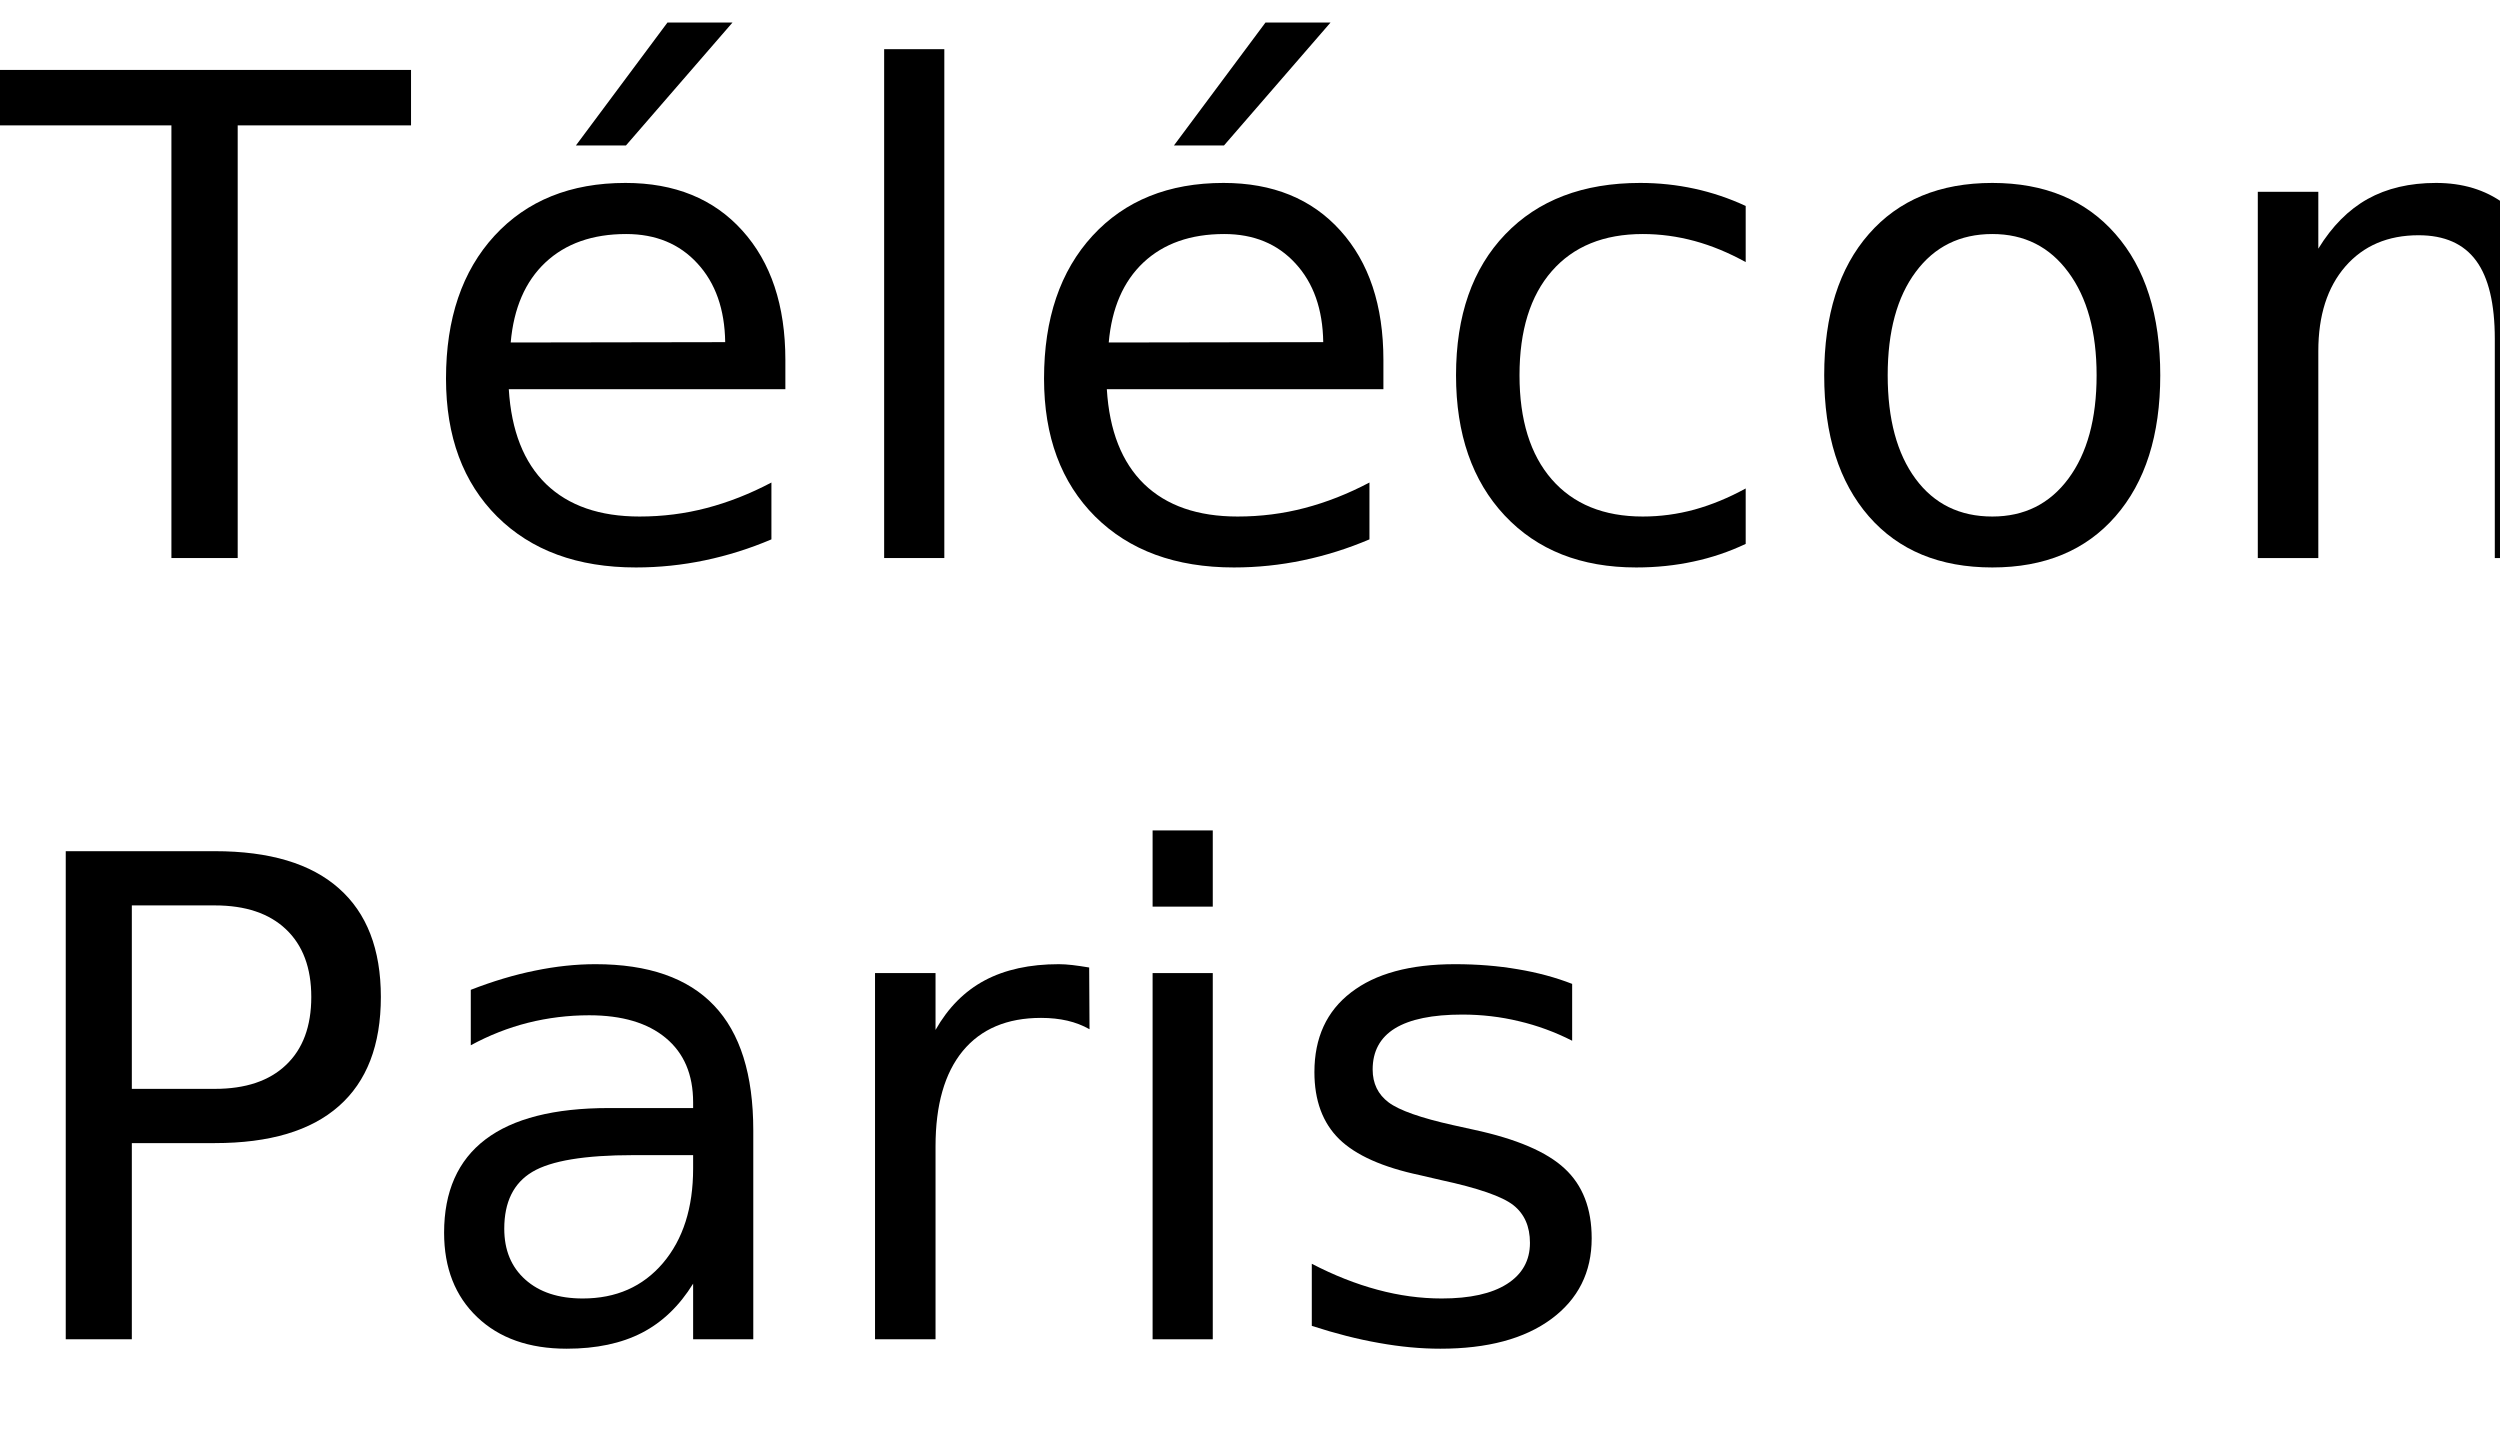
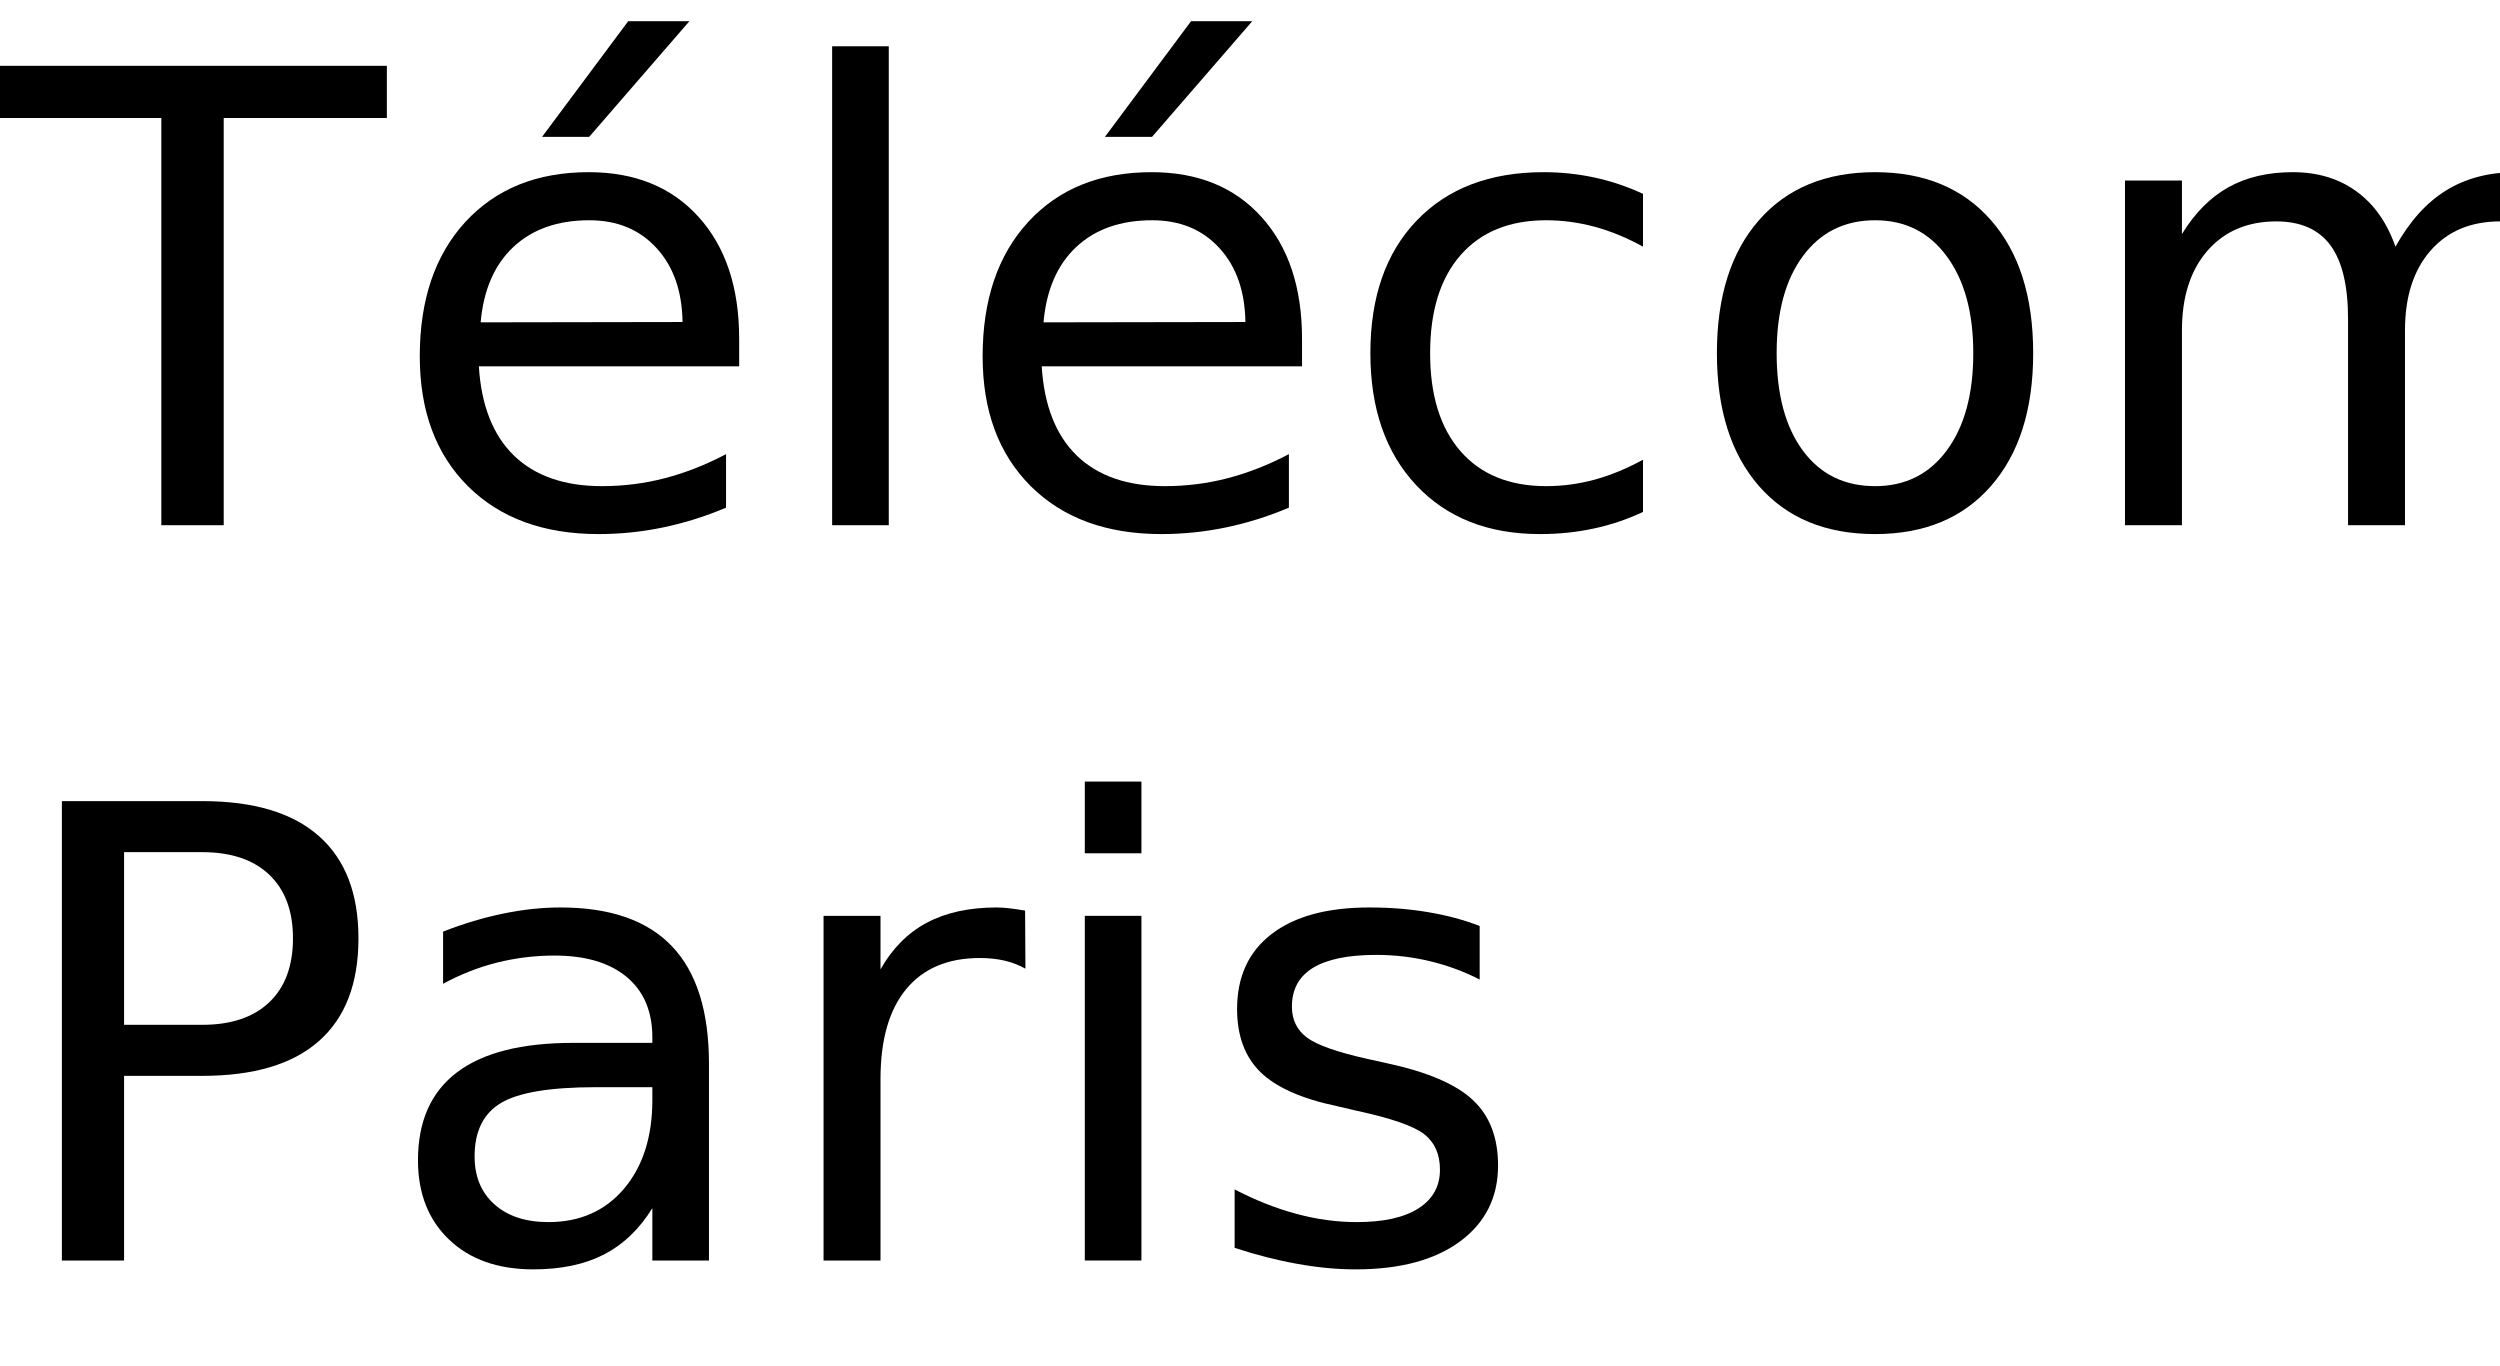
- <svg xmlns="http://www.w3.org/2000/svg" xmlns:xlink="http://www.w3.org/1999/xlink" width="224" height="130" viewBox="0 0 224 130">
+ <svg xmlns="http://www.w3.org/2000/svg" xmlns:xlink="http://www.w3.org/1999/xlink" width="238" height="130" viewBox="0 0 238 130">
  <defs>
    <g>
      <g id="glyph-0-0">
        <path d="M -0.172 -43.734 L 36.828 -43.734 L 36.828 -38.766 L 21.297 -38.766 L 21.297 0 L 15.359 0 L 15.359 -38.766 L -0.172 -38.766 Z M -0.172 -43.734 " />
      </g>
      <g id="glyph-0-1">
        <path d="M 33.719 -17.75 L 33.719 -15.125 L 8.938 -15.125 C 9.164 -11.406 10.281 -8.57 12.281 -6.625 C 14.289 -4.688 17.082 -3.719 20.656 -3.719 C 22.727 -3.719 24.734 -3.973 26.672 -4.484 C 28.617 -4.992 30.551 -5.754 32.469 -6.766 L 32.469 -1.672 C 30.531 -0.848 28.547 -0.223 26.516 0.203 C 24.484 0.629 22.422 0.844 20.328 0.844 C 15.098 0.844 10.953 -0.676 7.891 -3.719 C 4.836 -6.77 3.312 -10.891 3.312 -16.078 C 3.312 -21.453 4.758 -25.719 7.656 -28.875 C 10.562 -32.031 14.473 -33.609 19.391 -33.609 C 23.805 -33.609 27.297 -32.188 29.859 -29.344 C 32.43 -26.5 33.719 -22.633 33.719 -17.75 Z M 28.328 -19.344 C 28.285 -22.289 27.457 -24.641 25.844 -26.391 C 24.238 -28.148 22.109 -29.031 19.453 -29.031 C 16.441 -29.031 14.031 -28.18 12.219 -26.484 C 10.414 -24.785 9.379 -22.395 9.109 -19.312 Z M 23.156 -47.984 L 28.984 -47.984 L 19.438 -36.969 L 14.953 -36.969 Z M 23.156 -47.984 " />
      </g>
      <g id="glyph-0-2">
        <path d="M 5.656 -45.594 L 11.047 -45.594 L 11.047 0 L 5.656 0 Z M 5.656 -45.594 " />
      </g>
      <g id="glyph-0-3">
        <path d="M 29.266 -31.547 L 29.266 -26.516 C 27.742 -27.359 26.219 -27.988 24.688 -28.406 C 23.156 -28.82 21.609 -29.031 20.047 -29.031 C 16.547 -29.031 13.828 -27.922 11.891 -25.703 C 9.961 -23.492 9 -20.383 9 -16.375 C 9 -12.375 9.961 -9.266 11.891 -7.047 C 13.828 -4.828 16.547 -3.719 20.047 -3.719 C 21.609 -3.719 23.156 -3.926 24.688 -4.344 C 26.219 -4.77 27.742 -5.398 29.266 -6.234 L 29.266 -1.266 C 27.766 -0.555 26.207 -0.031 24.594 0.312 C 22.977 0.664 21.266 0.844 19.453 0.844 C 14.516 0.844 10.586 -0.707 7.672 -3.812 C 4.766 -6.914 3.312 -11.102 3.312 -16.375 C 3.312 -21.727 4.781 -25.938 7.719 -29 C 10.656 -32.07 14.688 -33.609 19.812 -33.609 C 21.469 -33.609 23.086 -33.438 24.672 -33.094 C 26.254 -32.75 27.785 -32.234 29.266 -31.547 Z M 29.266 -31.547 " />
      </g>
      <g id="glyph-0-4">
        <path d="M 18.375 -29.031 C 15.477 -29.031 13.191 -27.898 11.516 -25.641 C 9.836 -23.391 9 -20.301 9 -16.375 C 9 -12.445 9.832 -9.352 11.5 -7.094 C 13.164 -4.844 15.457 -3.719 18.375 -3.719 C 21.238 -3.719 23.508 -4.848 25.188 -7.109 C 26.875 -9.379 27.719 -12.469 27.719 -16.375 C 27.719 -20.258 26.875 -23.336 25.188 -25.609 C 23.508 -27.891 21.238 -29.031 18.375 -29.031 Z M 18.375 -33.609 C 23.062 -33.609 26.738 -32.082 29.406 -29.031 C 32.082 -25.988 33.422 -21.77 33.422 -16.375 C 33.422 -11.008 32.082 -6.797 29.406 -3.734 C 26.738 -0.68 23.062 0.844 18.375 0.844 C 13.664 0.844 9.977 -0.68 7.312 -3.734 C 4.645 -6.797 3.312 -11.008 3.312 -16.375 C 3.312 -21.77 4.645 -25.988 7.312 -29.031 C 9.977 -32.082 13.664 -33.609 18.375 -33.609 Z M 18.375 -33.609 " />
      </g>
      <g id="glyph-0-5">
        <path d="M 31.203 -26.516 C 32.547 -28.93 34.156 -30.719 36.031 -31.875 C 37.906 -33.031 40.113 -33.609 42.656 -33.609 C 46.07 -33.609 48.707 -32.41 50.562 -30.016 C 52.414 -27.617 53.344 -24.219 53.344 -19.812 L 53.344 0 L 47.938 0 L 47.938 -19.625 C 47.938 -22.77 47.379 -25.102 46.266 -26.625 C 45.148 -28.156 43.445 -28.922 41.156 -28.922 C 38.363 -28.922 36.156 -27.988 34.531 -26.125 C 32.914 -24.27 32.109 -21.742 32.109 -18.547 L 32.109 0 L 26.688 0 L 26.688 -19.625 C 26.688 -22.789 26.129 -25.129 25.016 -26.641 C 23.898 -28.16 22.18 -28.922 19.859 -28.922 C 17.109 -28.922 14.922 -27.988 13.297 -26.125 C 11.68 -24.258 10.875 -21.734 10.875 -18.547 L 10.875 0 L 5.453 0 L 5.453 -32.812 L 10.875 -32.812 L 10.875 -27.719 C 12.102 -29.727 13.578 -31.211 15.297 -32.172 C 17.016 -33.129 19.055 -33.609 21.422 -33.609 C 23.797 -33.609 25.816 -33 27.484 -31.781 C 29.16 -30.57 30.398 -28.816 31.203 -26.516 Z M 31.203 -26.516 " />
      </g>
      <g id="glyph-0-6">
        <path d="M 11.812 -38.875 L 11.812 -22.438 L 19.25 -22.438 C 22 -22.438 24.125 -23.148 25.625 -24.578 C 27.133 -26.004 27.891 -28.035 27.891 -30.672 C 27.891 -33.285 27.133 -35.305 25.625 -36.734 C 24.125 -38.16 22 -38.875 19.25 -38.875 Z M 5.891 -43.734 L 19.25 -43.734 C 24.156 -43.734 27.859 -42.625 30.359 -40.406 C 32.867 -38.195 34.125 -34.953 34.125 -30.672 C 34.125 -26.359 32.867 -23.098 30.359 -20.891 C 27.859 -18.68 24.156 -17.578 19.25 -17.578 L 11.812 -17.578 L 11.812 0 L 5.891 0 Z M 5.891 -43.734 " />
      </g>
      <g id="glyph-0-7">
        <path d="M 20.562 -16.5 C 16.207 -16.5 13.191 -16 11.516 -15 C 9.836 -14 9 -12.301 9 -9.906 C 9 -7.988 9.629 -6.469 10.891 -5.344 C 12.148 -4.219 13.863 -3.656 16.031 -3.656 C 19.02 -3.656 21.414 -4.711 23.219 -6.828 C 25.02 -8.953 25.922 -11.773 25.922 -15.297 L 25.922 -16.5 Z M 31.312 -18.719 L 31.312 0 L 25.922 0 L 25.922 -4.984 C 24.691 -2.992 23.16 -1.523 21.328 -0.578 C 19.492 0.367 17.25 0.844 14.594 0.844 C 11.227 0.844 8.555 -0.098 6.578 -1.984 C 4.598 -3.867 3.609 -6.391 3.609 -9.547 C 3.609 -13.242 4.844 -16.031 7.312 -17.906 C 9.781 -19.781 13.469 -20.719 18.375 -20.719 L 25.922 -20.719 L 25.922 -21.234 C 25.922 -23.723 25.102 -25.645 23.469 -27 C 21.844 -28.352 19.555 -29.031 16.609 -29.031 C 14.734 -29.031 12.906 -28.805 11.125 -28.359 C 9.352 -27.91 7.645 -27.238 6 -26.344 L 6 -31.312 C 7.977 -32.082 9.895 -32.656 11.75 -33.031 C 13.602 -33.414 15.41 -33.609 17.172 -33.609 C 21.91 -33.609 25.453 -32.375 27.797 -29.906 C 30.141 -27.445 31.312 -23.719 31.312 -18.719 Z M 31.312 -18.719 " />
      </g>
      <g id="glyph-0-8">
        <path d="M 24.672 -27.781 C 24.066 -28.125 23.406 -28.379 22.688 -28.547 C 21.977 -28.711 21.191 -28.797 20.328 -28.797 C 17.285 -28.797 14.945 -27.805 13.312 -25.828 C 11.688 -23.848 10.875 -21 10.875 -17.281 L 10.875 0 L 5.453 0 L 5.453 -32.812 L 10.875 -32.812 L 10.875 -27.719 C 12 -29.707 13.469 -31.188 15.281 -32.156 C 17.102 -33.125 19.316 -33.609 21.922 -33.609 C 22.285 -33.609 22.691 -33.582 23.141 -33.531 C 23.586 -33.477 24.086 -33.406 24.641 -33.312 Z M 24.672 -27.781 " />
      </g>
      <g id="glyph-0-9">
        <path d="M 5.656 -32.812 L 11.047 -32.812 L 11.047 0 L 5.656 0 Z M 5.656 -45.594 L 11.047 -45.594 L 11.047 -38.766 L 5.656 -38.766 Z M 5.656 -45.594 " />
      </g>
      <g id="glyph-0-10">
        <path d="M 26.578 -31.844 L 26.578 -26.75 C 25.047 -27.531 23.457 -28.113 21.812 -28.5 C 20.176 -28.895 18.484 -29.094 16.734 -29.094 C 14.055 -29.094 12.047 -28.68 10.703 -27.859 C 9.367 -27.035 8.703 -25.805 8.703 -24.172 C 8.703 -22.922 9.18 -21.938 10.141 -21.219 C 11.098 -20.508 13.02 -19.832 15.906 -19.188 L 17.75 -18.781 C 21.582 -17.957 24.301 -16.797 25.906 -15.297 C 27.52 -13.805 28.328 -11.723 28.328 -9.047 C 28.328 -6.004 27.117 -3.594 24.703 -1.812 C 22.297 -0.039 18.984 0.844 14.766 0.844 C 13.004 0.844 11.172 0.672 9.266 0.328 C 7.367 -0.004 5.363 -0.516 3.25 -1.203 L 3.25 -6.766 C 5.238 -5.734 7.203 -4.957 9.141 -4.438 C 11.078 -3.914 12.992 -3.656 14.891 -3.656 C 17.422 -3.656 19.367 -4.086 20.734 -4.953 C 22.109 -5.828 22.797 -7.055 22.797 -8.641 C 22.797 -10.109 22.301 -11.234 21.312 -12.016 C 20.32 -12.797 18.16 -13.547 14.828 -14.266 L 12.953 -14.703 C 9.609 -15.41 7.191 -16.488 5.703 -17.938 C 4.223 -19.395 3.484 -21.395 3.484 -23.938 C 3.484 -27.02 4.578 -29.398 6.766 -31.078 C 8.953 -32.766 12.055 -33.609 16.078 -33.609 C 18.078 -33.609 19.953 -33.457 21.703 -33.156 C 23.461 -32.863 25.086 -32.426 26.578 -31.844 Z M 26.578 -31.844 " />
      </g>
    </g>
  </defs>
  <g fill="rgb(0%, 0%, 0%)" fill-opacity="1">
    <use xlink:href="#glyph-0-0" x="0" y="50" />
    <use xlink:href="#glyph-0-1" x="36.65" y="50" />
    <use xlink:href="#glyph-0-2" x="73.564" y="50" />
    <use xlink:href="#glyph-0-1" x="90.234" y="50" />
    <use xlink:href="#glyph-0-3" x="127.148" y="50" />
    <use xlink:href="#glyph-0-4" x="160.137" y="50" />
    <use xlink:href="#glyph-0-5" x="196.846" y="50" />
  </g>
  <g fill="rgb(0%, 0%, 0%)" fill-opacity="1">
    <use xlink:href="#glyph-0-6" x="0" y="120" />
    <use xlink:href="#glyph-0-7" x="36.182" y="120" />
    <use xlink:href="#glyph-0-8" x="72.949" y="120" />
    <use xlink:href="#glyph-0-9" x="97.617" y="120" />
    <use xlink:href="#glyph-0-10" x="114.287" y="120" />
  </g>
</svg>
